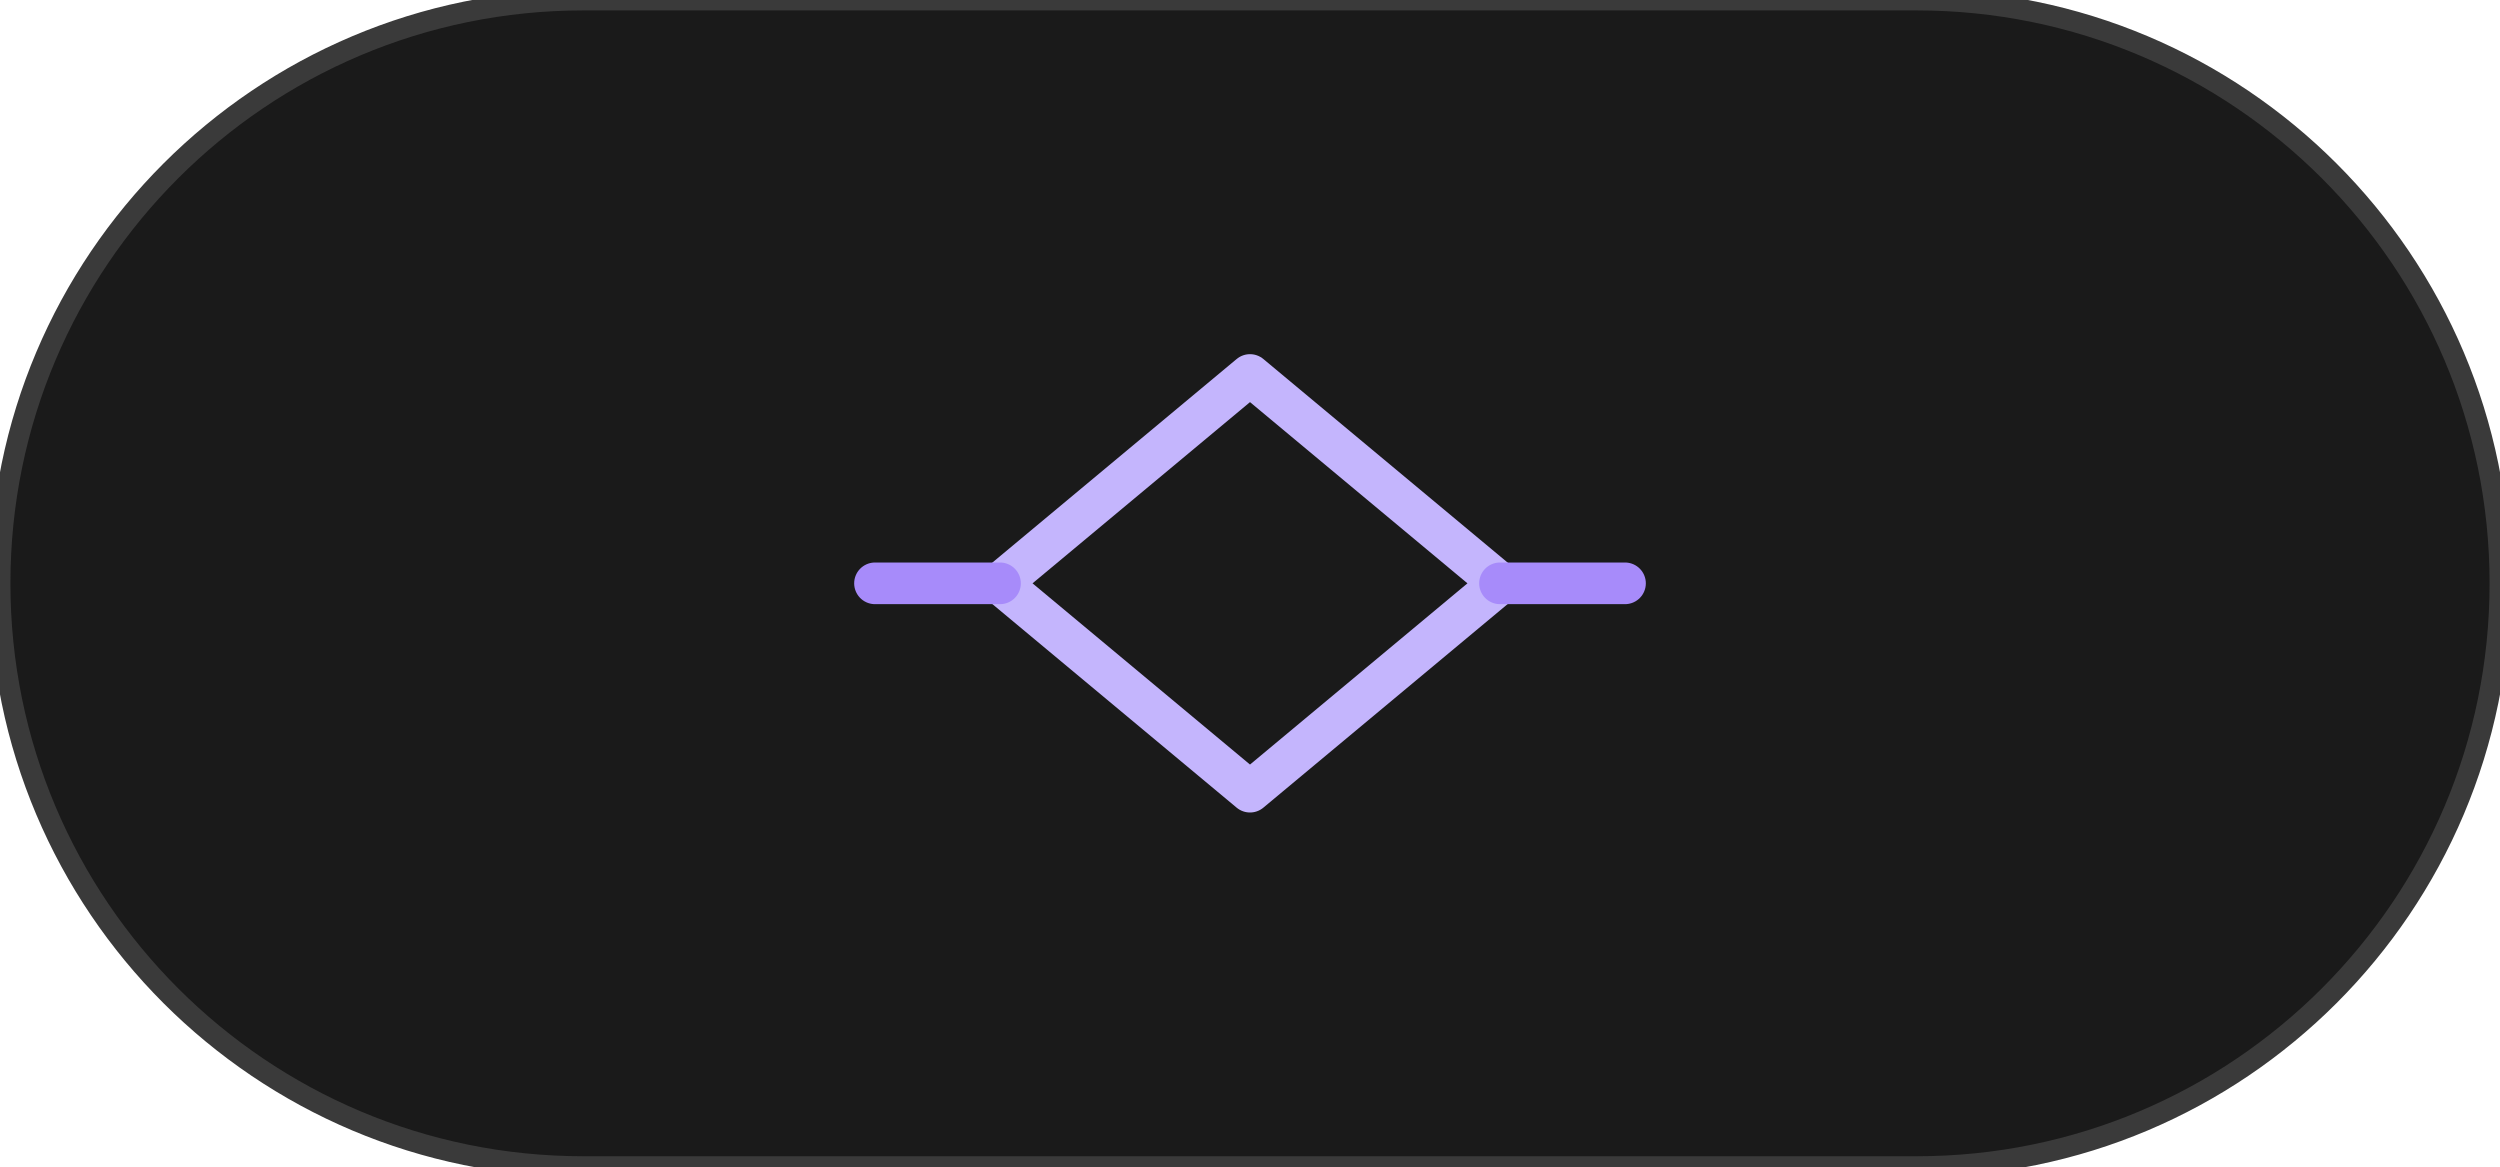
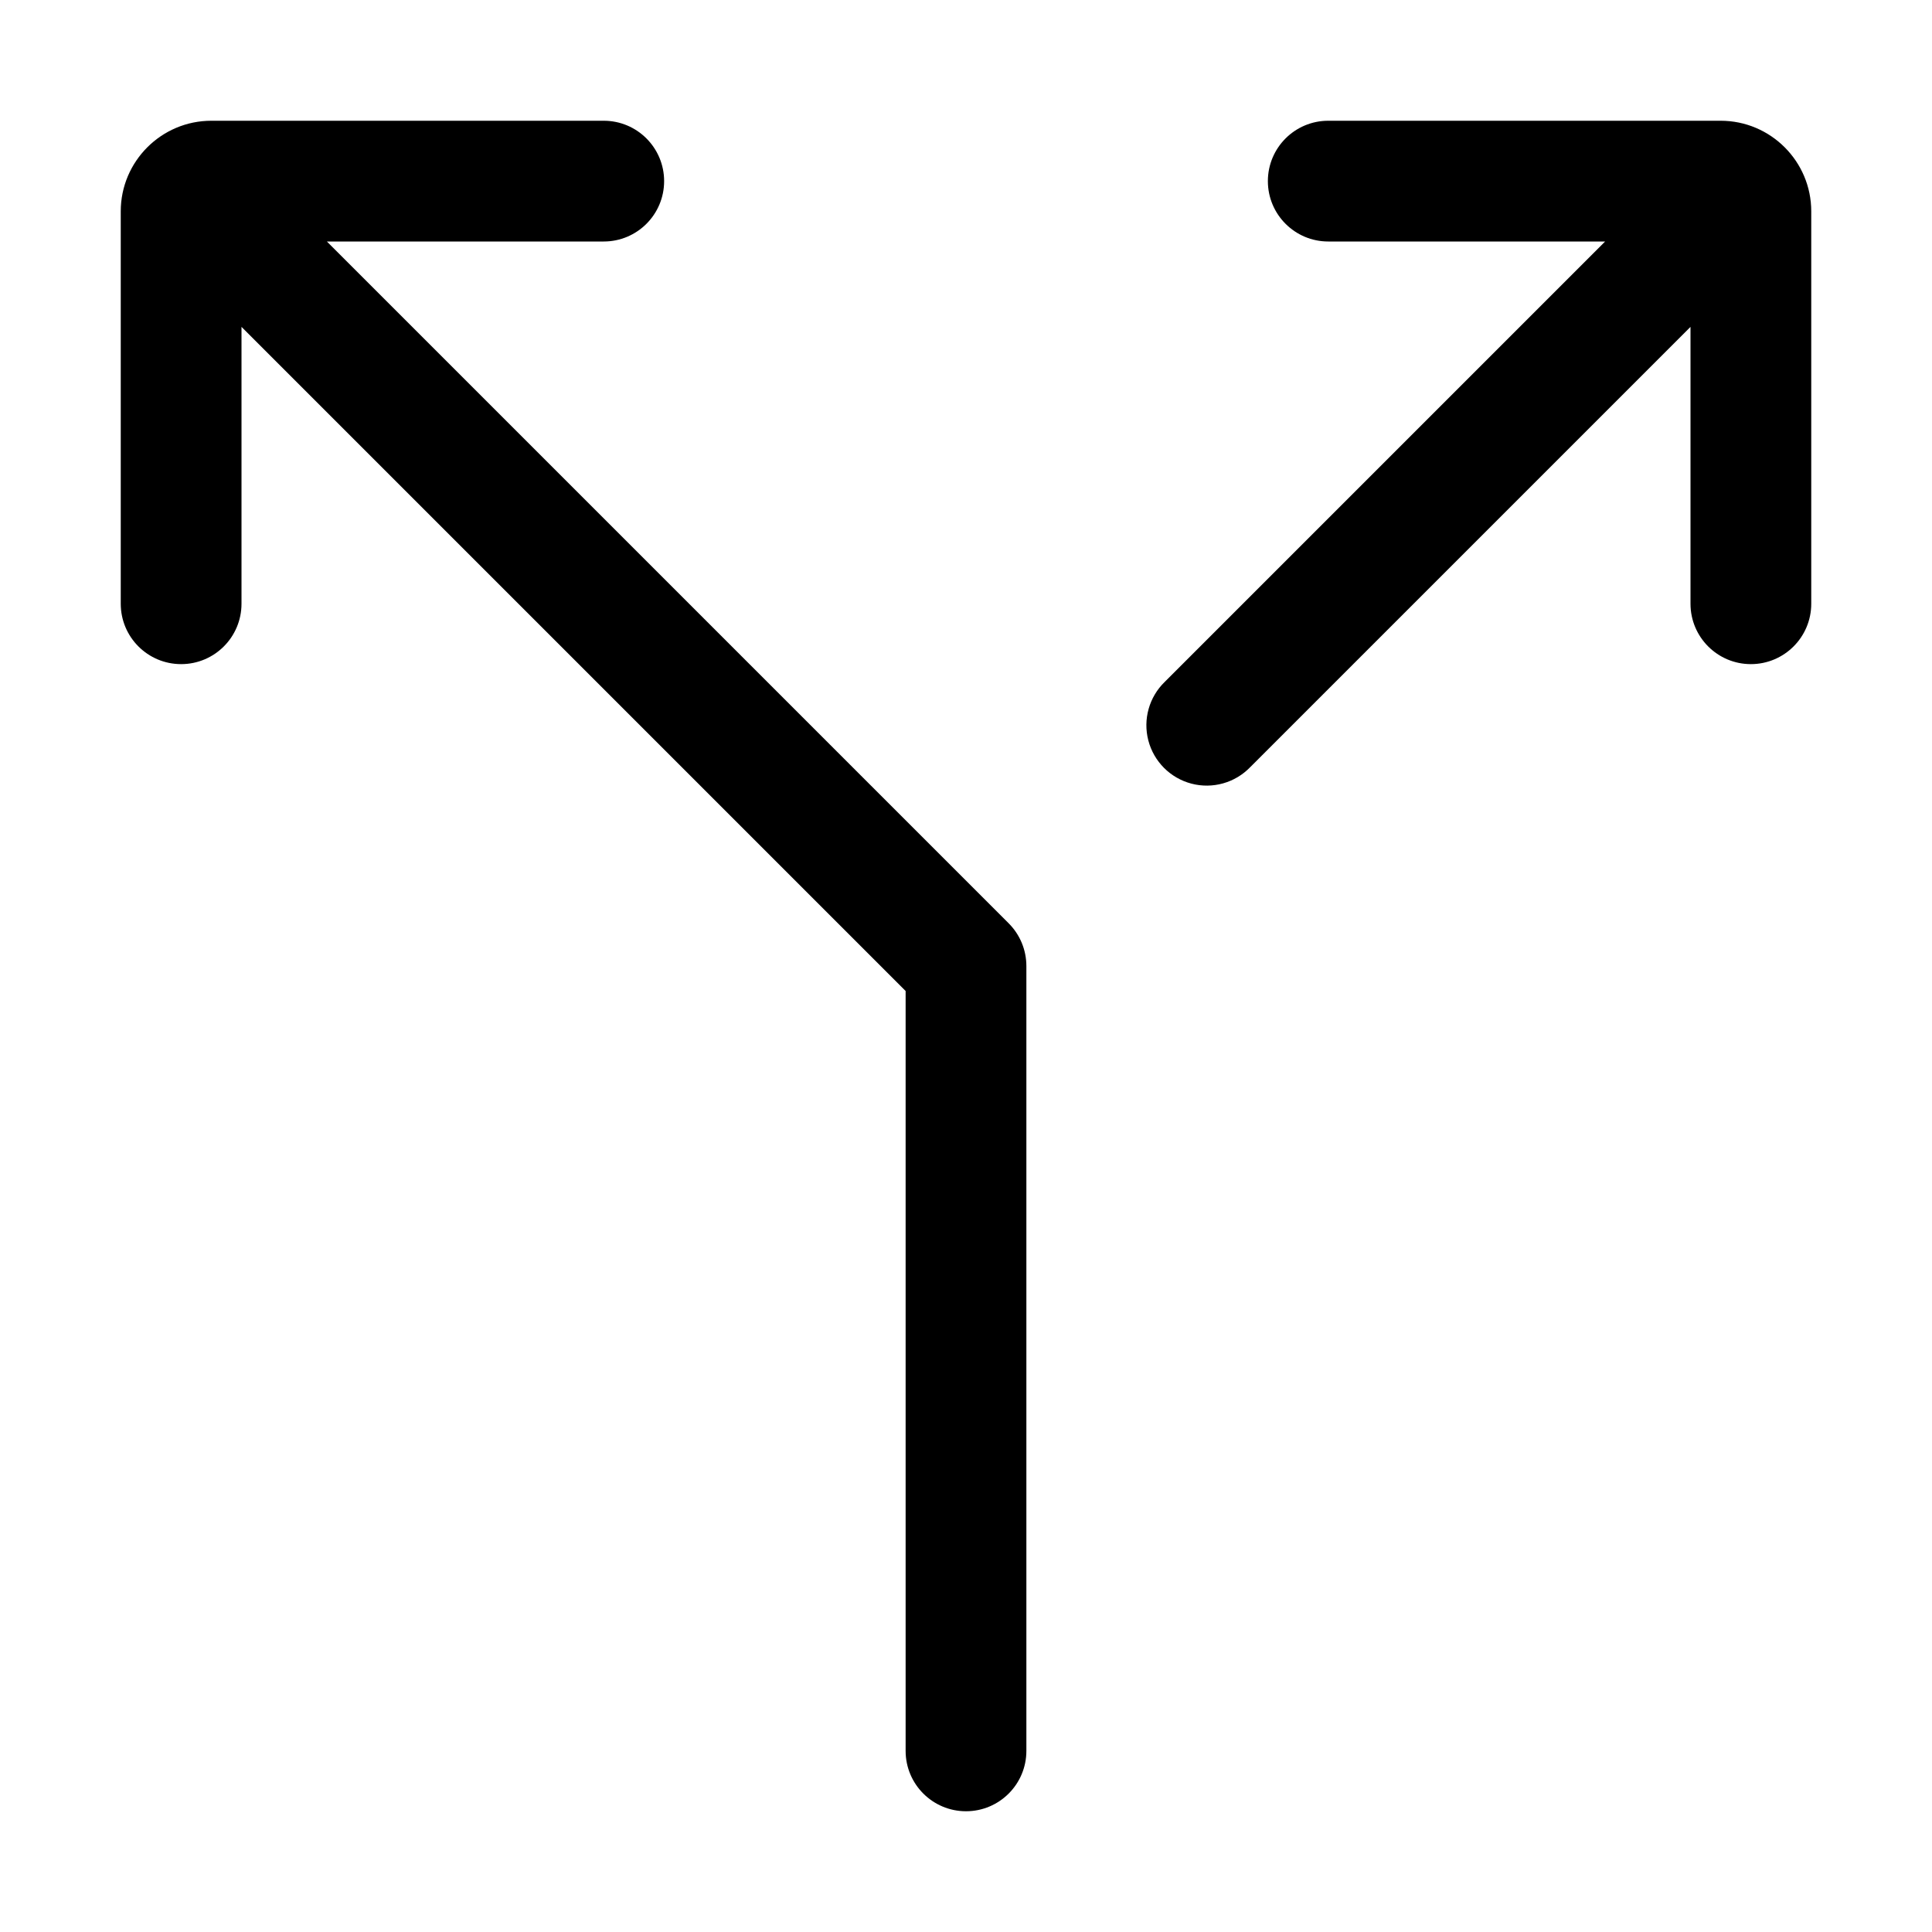
- <svg xmlns="http://www.w3.org/2000/svg" viewBox="0 0 120 56" role="img" aria-hidden="true">
-   <rect width="120" height="56" rx="28" fill="#1a1a1a" stroke="#3a3a3a" stroke-width="1" />
-   <path d="M60 18 L72 28 L60 38 L48 28 Z" fill="none" stroke="#c4b5fd" stroke-width="2" stroke-linejoin="round" />
-   <path d="M48 28h-6M72 28h6" stroke="#a78bfa" stroke-width="2" stroke-linecap="round" />
+ <svg xmlns="http://www.w3.org/2000/svg" viewBox="0 0 32 32" fill="currentColor">
+   <path d="M16.707 15.293A1 1 0 0 1 17 16v13a1 1 0 1 1-2 0V16.414l-11-11V10a1 1 0 1 1-2 0V3.5C2 2.673 2.673 2 3.5 2H10a1 1 0 1 1 0 2H5.414l11.293 11.293ZM28.5 2H22a1 1 0 1 0 0 2h4.586l-7.293 7.293a1 1 0 1 0 1.414 1.414L28 5.414V10a1 1 0 1 0 2 0V3.5c0-.827-.673-1.5-1.5-1.5Z" />
</svg>
